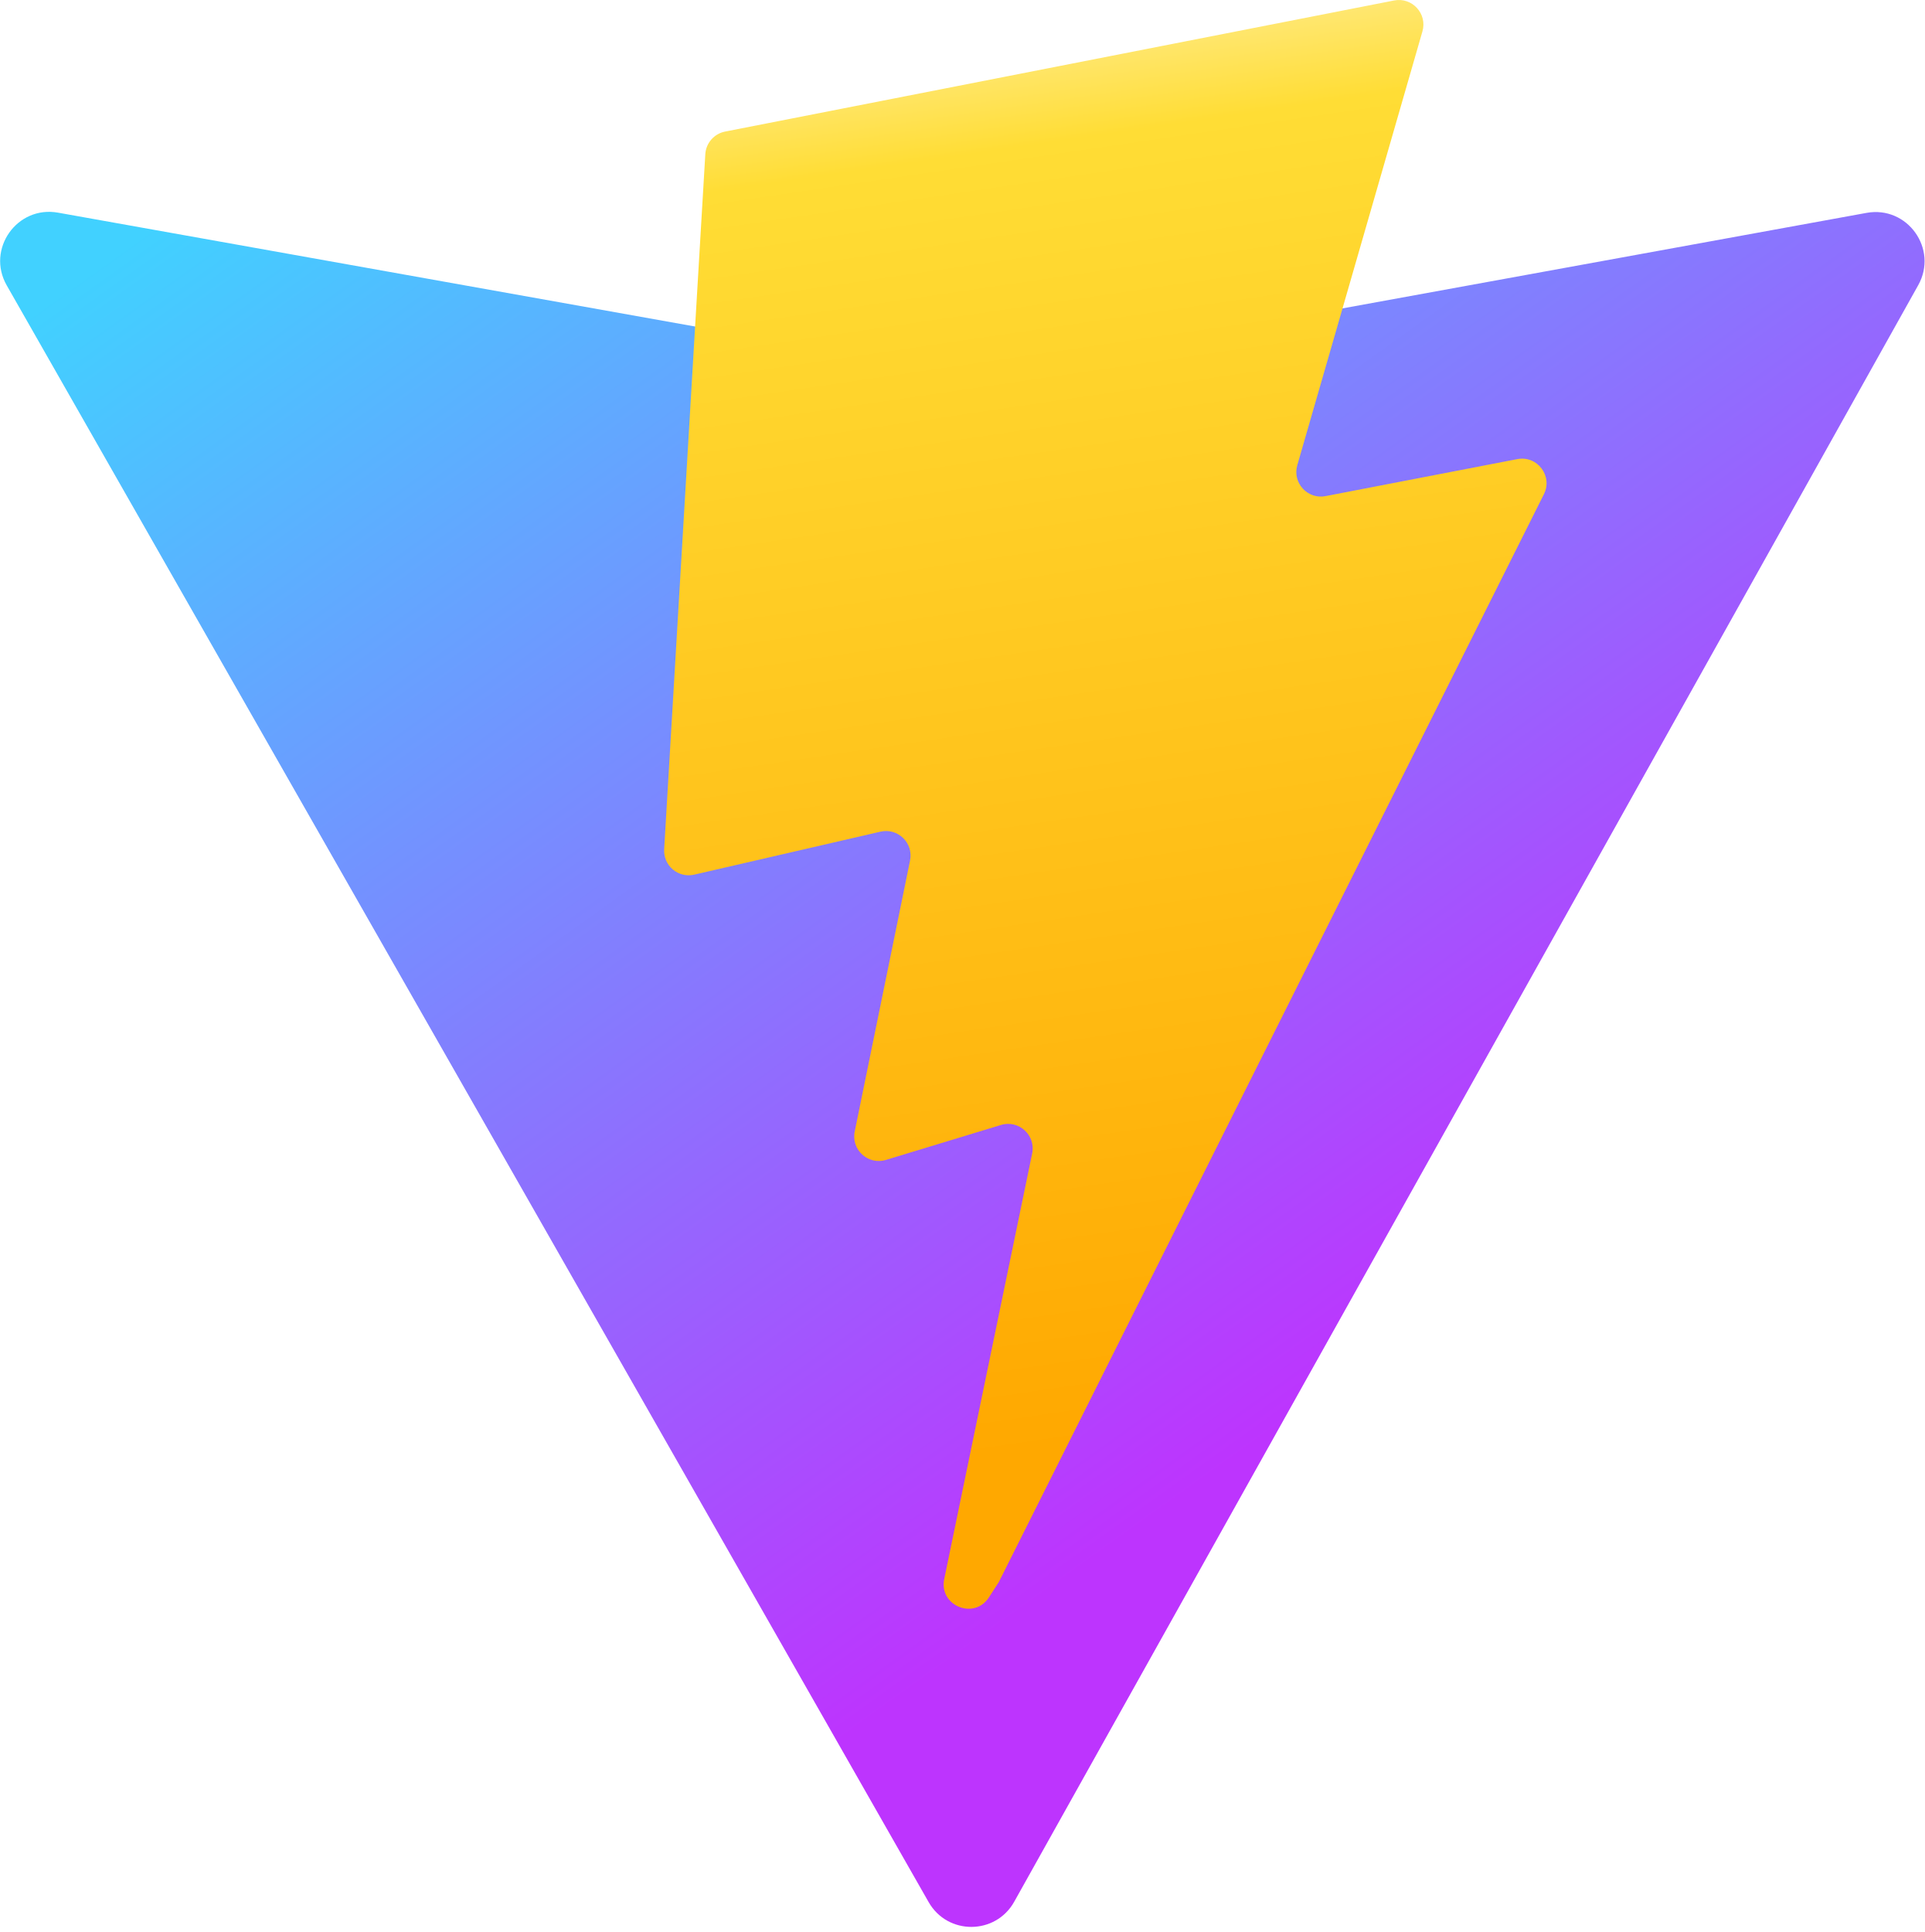
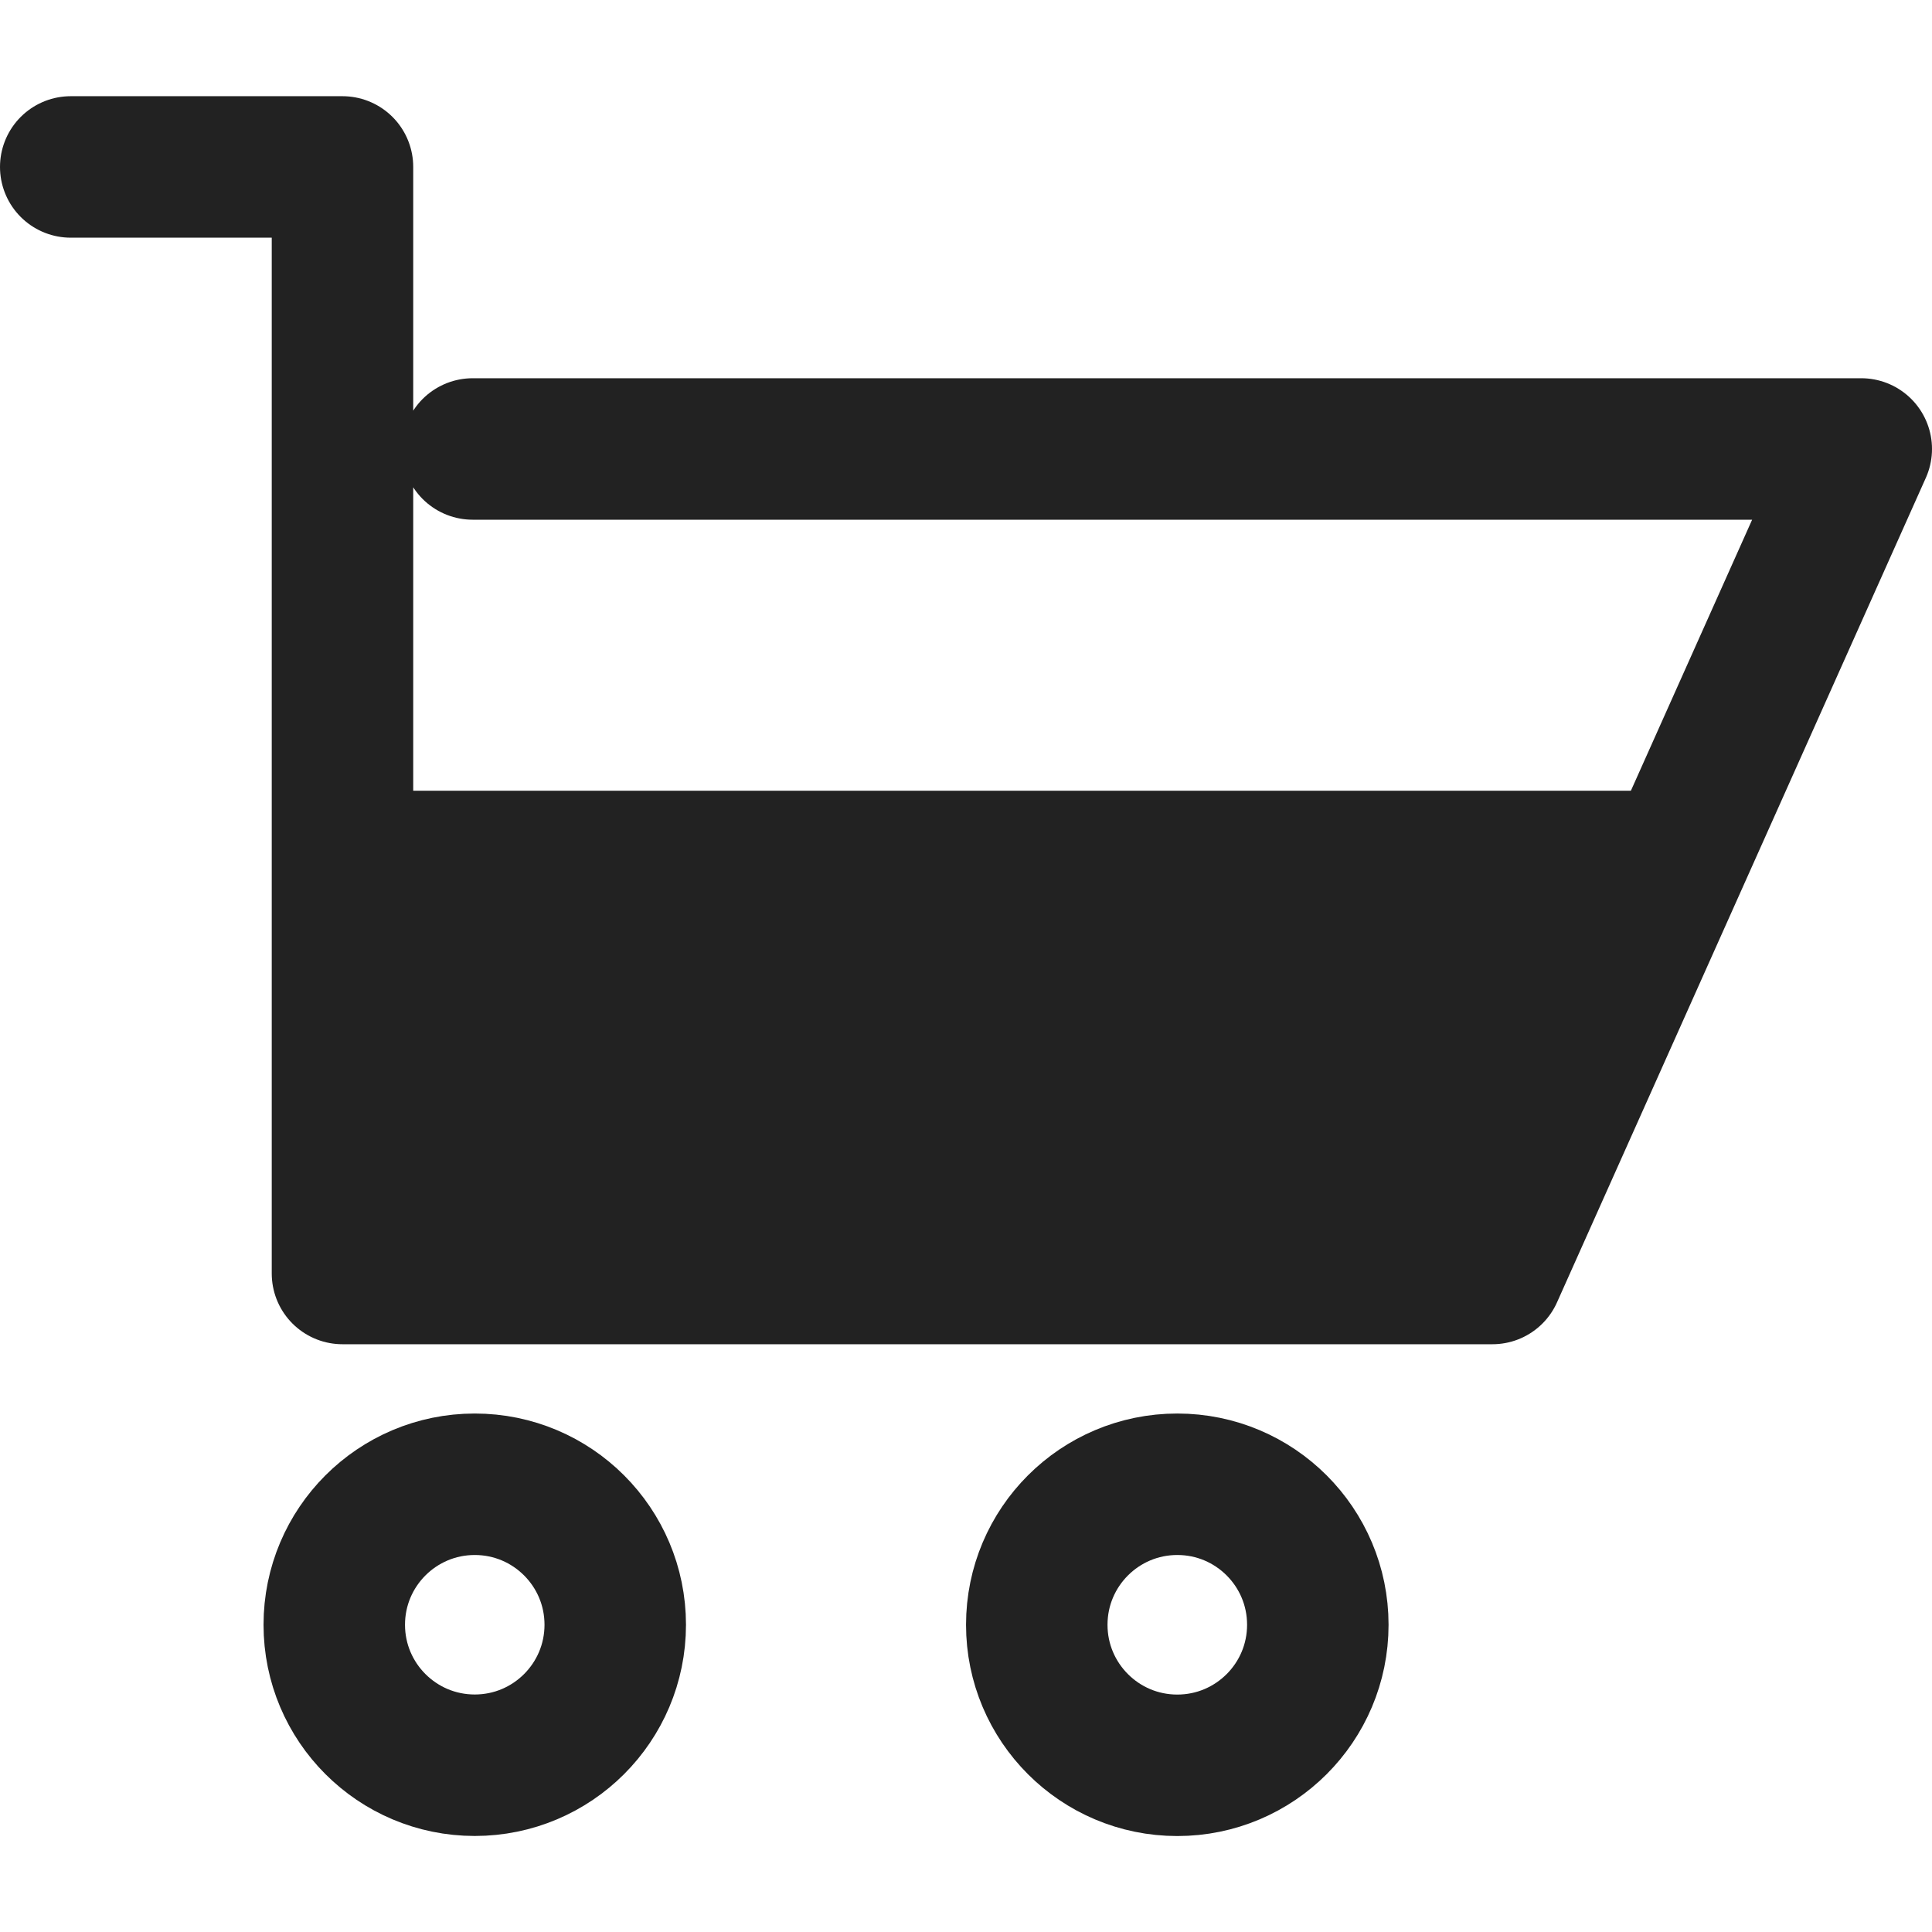
- <svg xmlns="http://www.w3.org/2000/svg" aria-hidden="true" role="img" class="iconify iconify--logos" width="31.88" height="32" preserveAspectRatio="xMidYMid meet" viewBox="0 0 256 257">
-   <defs>
-     <linearGradient id="IconifyId1813088fe1fbc01fb466" x1="-.828%" x2="57.636%" y1="7.652%" y2="78.411%">
-       <stop offset="0%" stop-color="#41D1FF" />
-       <stop offset="100%" stop-color="#BD34FE" />
-     </linearGradient>
-     <linearGradient id="IconifyId1813088fe1fbc01fb467" x1="43.376%" x2="50.316%" y1="2.242%" y2="89.03%">
-       <stop offset="0%" stop-color="#FFEA83" />
-       <stop offset="8.333%" stop-color="#FFDD35" />
-       <stop offset="100%" stop-color="#FFA800" />
-     </linearGradient>
-   </defs>
-   <path fill="url(#IconifyId1813088fe1fbc01fb466)" d="M255.153 37.938L134.897 252.976c-2.483 4.44-8.862 4.466-11.382.048L.875 37.958c-2.746-4.814 1.371-10.646 6.827-9.67l120.385 21.517a6.537 6.537 0 0 0 2.322-.004l117.867-21.483c5.438-.991 9.574 4.796 6.877 9.62Z" />
-   <path fill="url(#IconifyId1813088fe1fbc01fb467)" d="M185.432.063L96.44 17.501a3.268 3.268 0 0 0-2.634 3.014l-5.474 92.456a3.268 3.268 0 0 0 3.997 3.378l24.777-5.718c2.318-.535 4.413 1.507 3.936 3.838l-7.361 36.047c-.495 2.426 1.782 4.5 4.151 3.78l15.304-4.649c2.372-.72 4.652 1.36 4.15 3.788l-11.698 56.621c-.732 3.542 3.979 5.473 5.943 2.437l1.313-2.028l72.516-144.72c1.215-2.423-.88-5.186-3.54-4.672l-25.505 4.922c-2.396.462-4.435-1.77-3.759-4.114l16.646-57.705c.677-2.35-1.37-4.583-3.769-4.113Z" />
+ <svg xmlns="http://www.w3.org/2000/svg" width="800px" height="800px" viewBox="0 -2.72 54.624 54.624">
+   <g id="Group_38" data-name="Group 38" transform="translate(-150.273 -1577.233)">
+     <path id="Path_98" data-name="Path 98" d="M159.723,1596.869v13.651h32.746l6.107-13.651Z" fill="#222" />
+     <path id="Path_99" data-name="Path 99" d="M152.273,1579.233h7.683v31.286h32.513l10.428-23.312h-39.26" fill="none" stroke="#222" stroke-linecap="round" stroke-linejoin="round" stroke-width="4" />
+     <path id="Path_100" data-name="Path 100" d="M167.668,1620.451a3.972,3.972,0,1,1-3.973-3.973A3.972,3.972,0,0,1,167.668,1620.451Z" fill="none" stroke="#222" stroke-linecap="round" stroke-linejoin="round" stroke-width="4" />
+     <path id="Path_101" data-name="Path 101" d="M187.532,1620.451a3.973,3.973,0,1,1-3.972-3.973A3.972,3.972,0,0,1,187.532,1620.451Z" fill="none" stroke="#222" stroke-linecap="round" stroke-linejoin="round" stroke-width="4" />
+   </g>
</svg>
